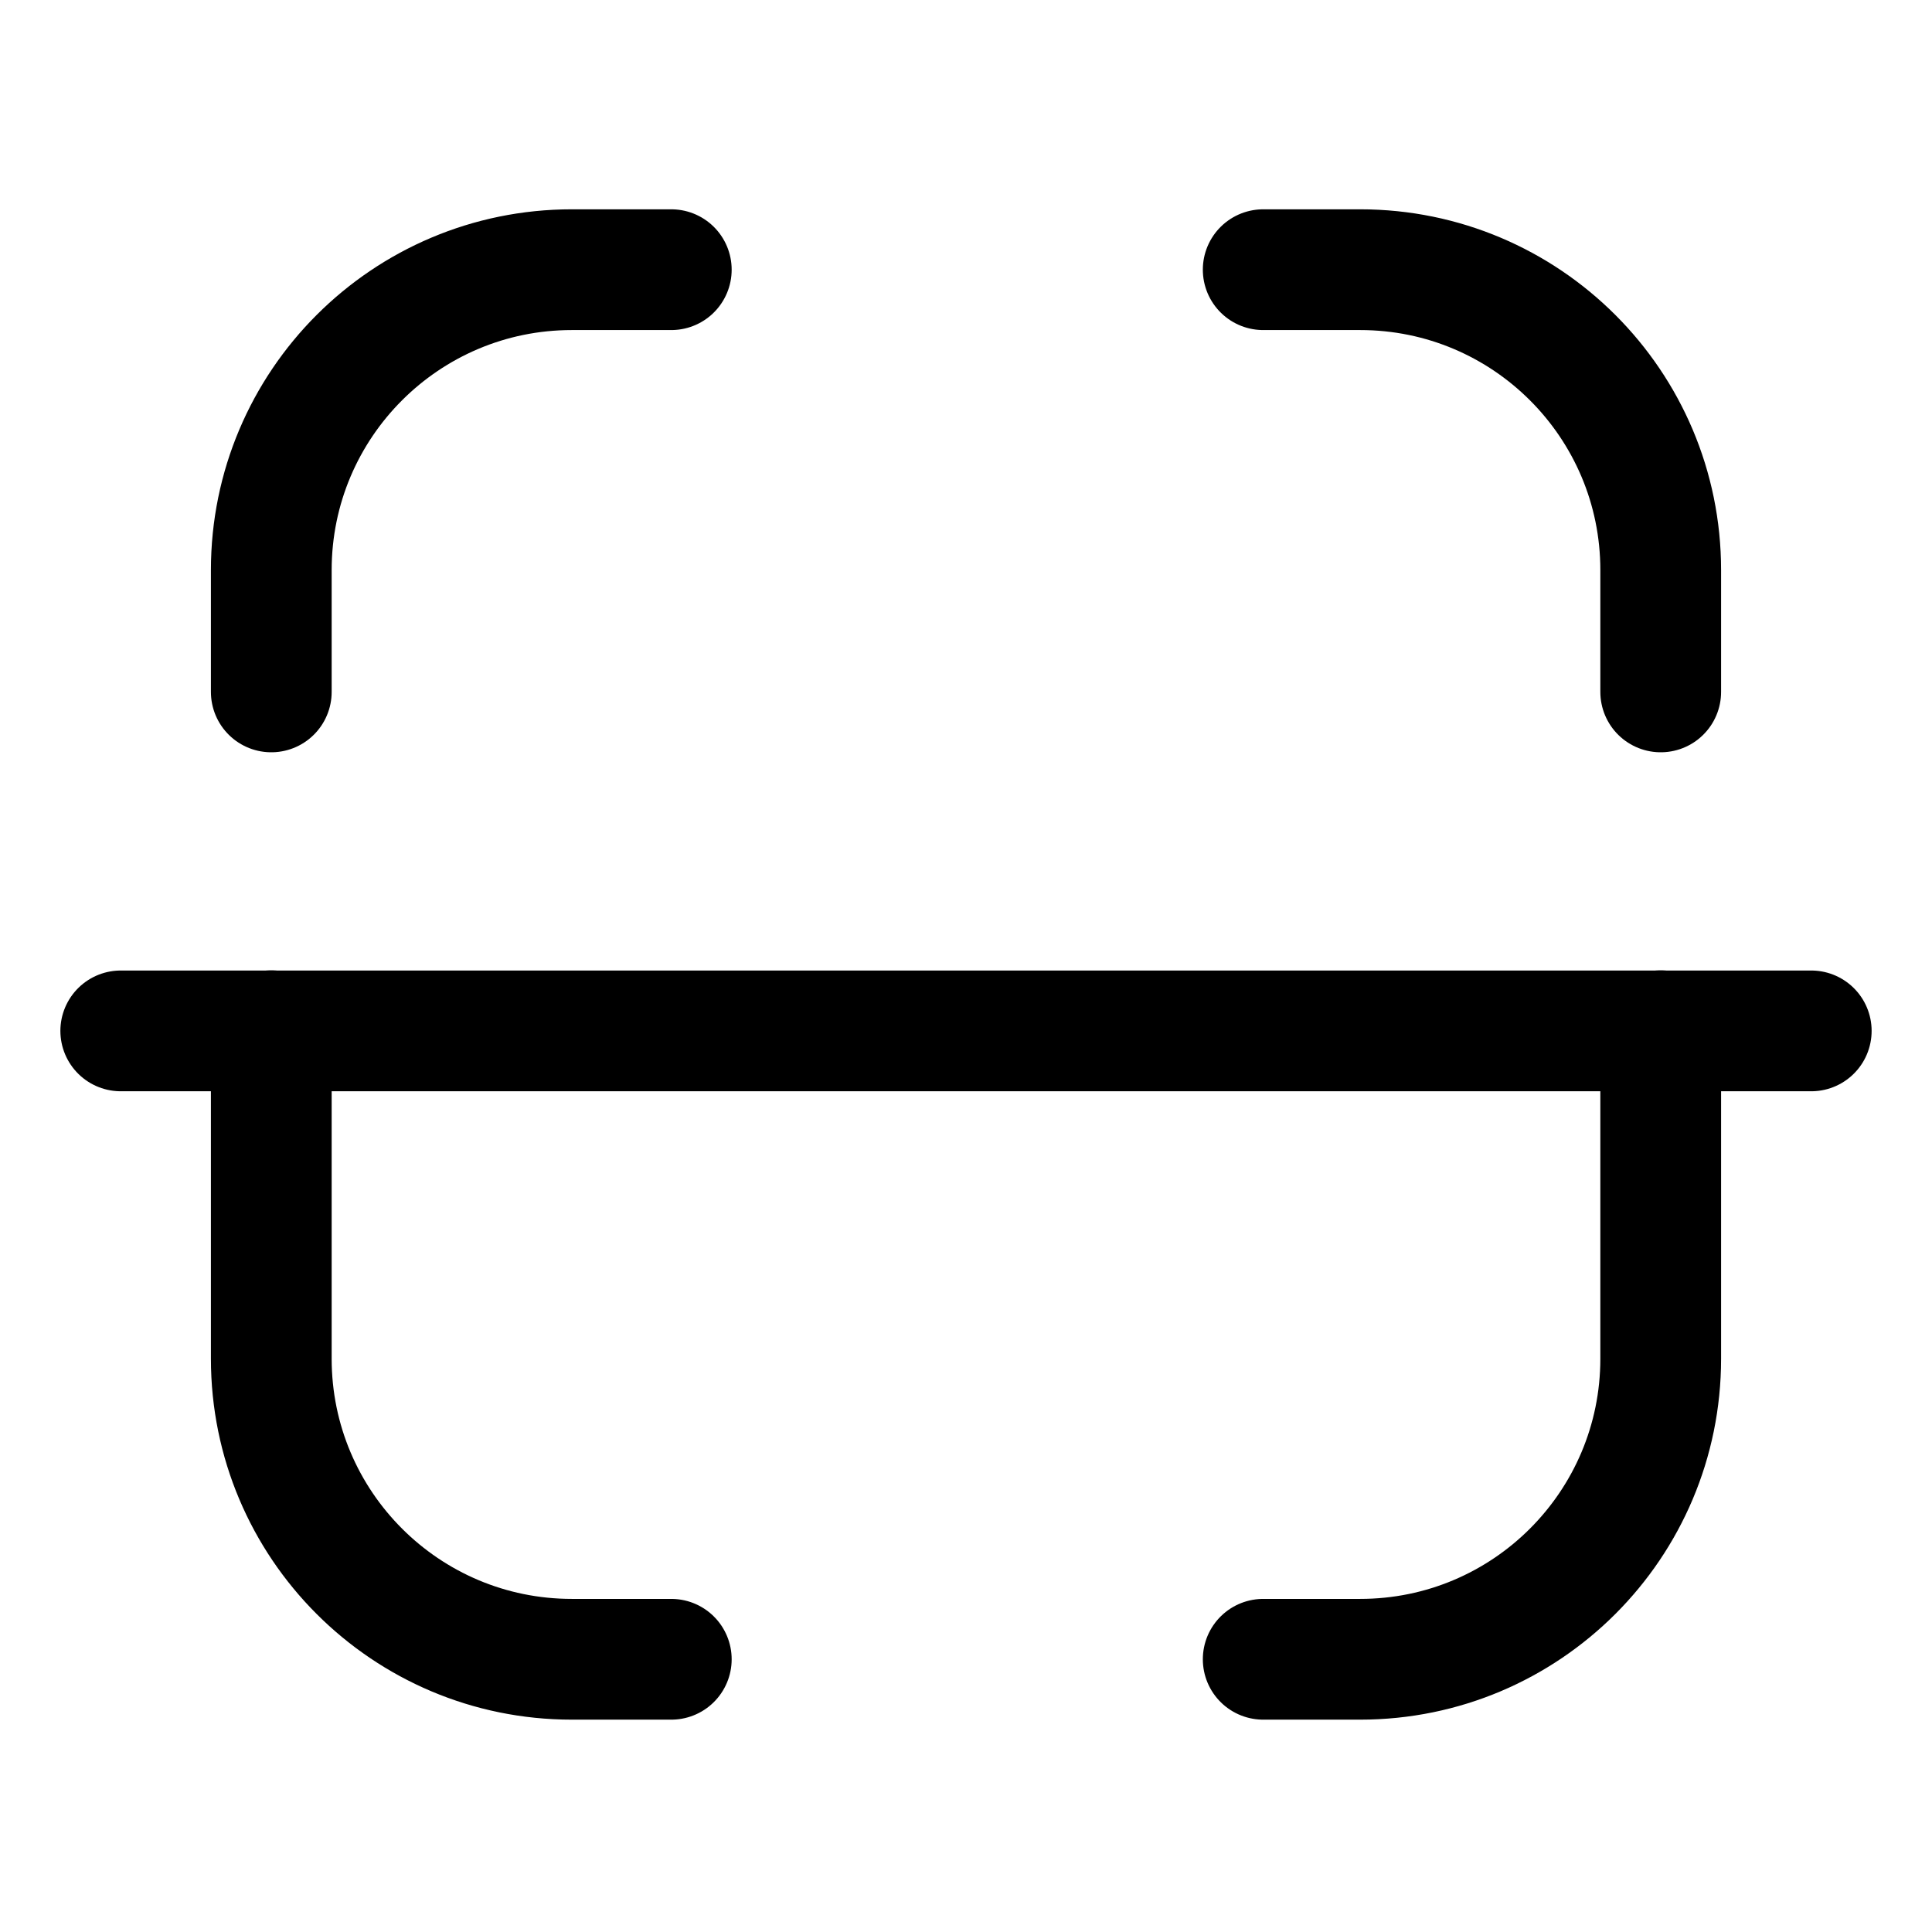
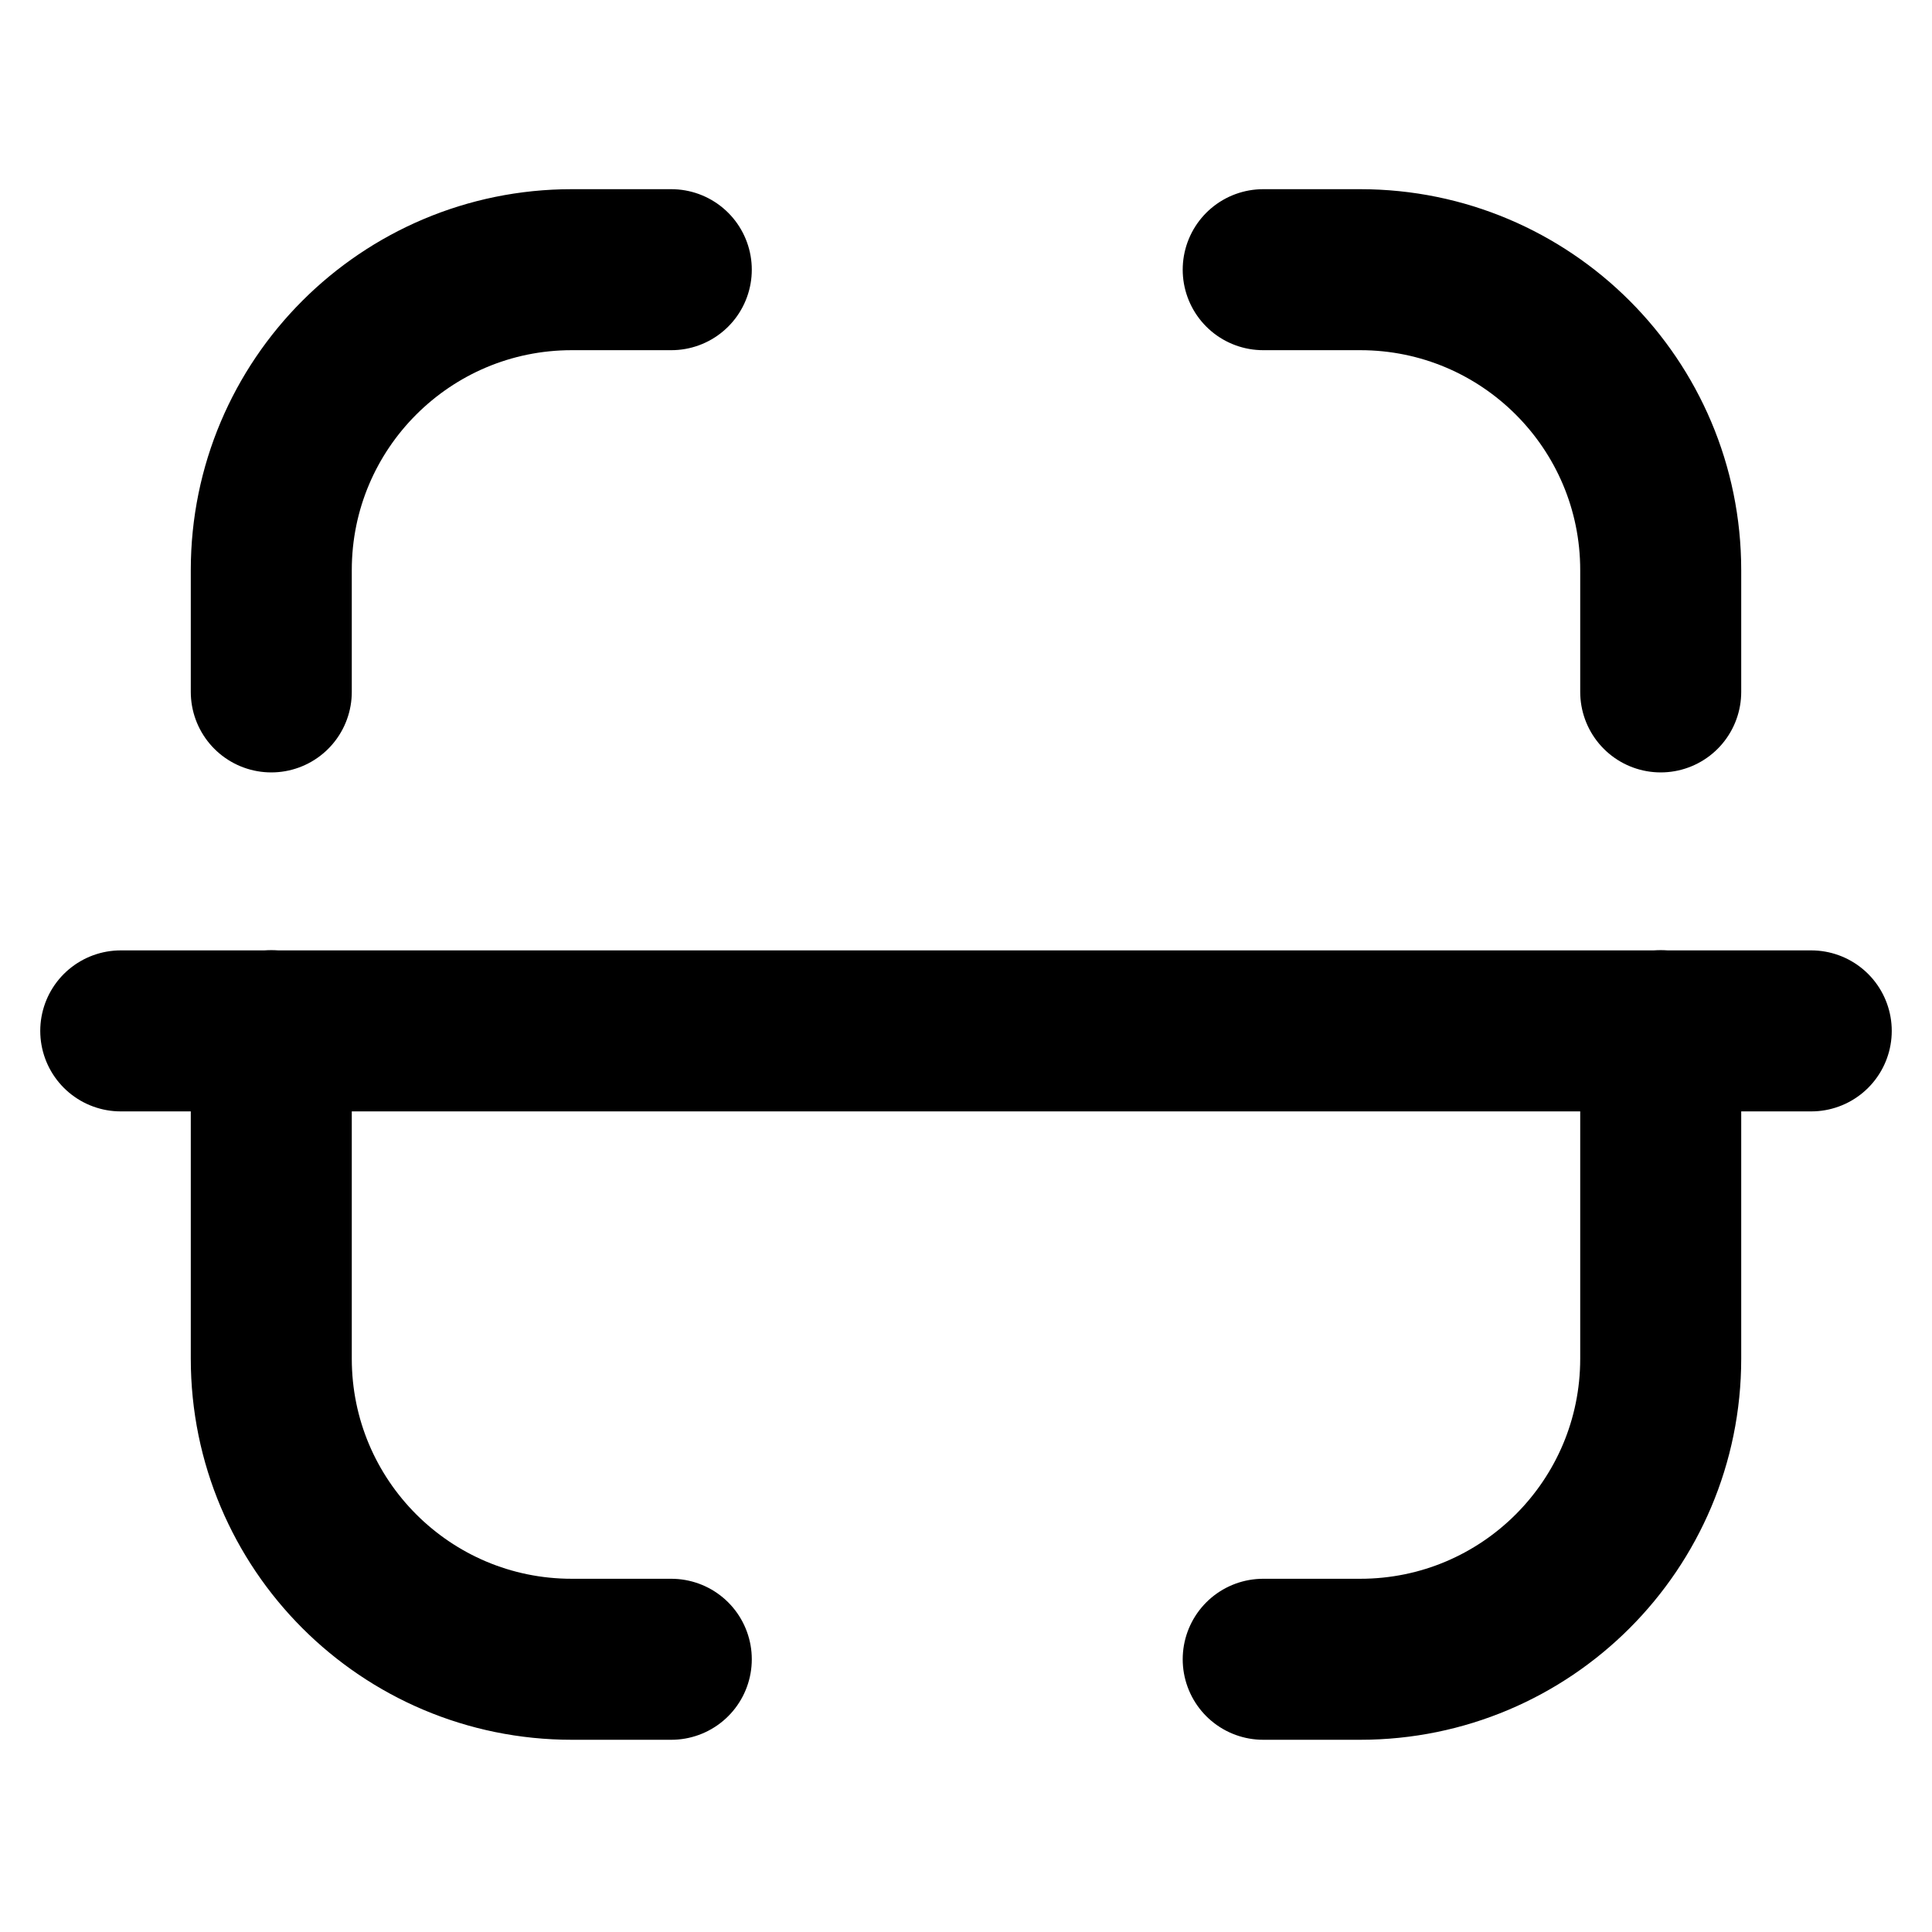
<svg xmlns="http://www.w3.org/2000/svg" width="24px" height="24px" viewBox="0 0 24 24" version="1.1">
-   <g id="Iconly/Light/Scan" stroke="#000000" stroke-width="1.5" fill="none" fill-rule="evenodd" stroke-linecap="round" stroke-linejoin="round">
-     <g id="Scan" transform="translate(1.5, 3.3501)" stroke="#000000" stroke-width="1.5">
+   <g id="Iconly/Light/Scan" stroke="#000000" stroke-width="2" fill="none" fill-rule="evenodd" stroke-linecap="round" stroke-linejoin="round">
+     <g id="Scan" transform="translate(1.5, 3.3501)" stroke="#000000" stroke-width="2">
      <line x1="21" y1="9.456" x2="0" y2="9.456" id="Stroke-1" />
      <path d="M19.13,5.245 L19.13,3.732 C19.13,1.671 17.459,1.77635684e-15 15.397,1.77635684e-15 L14.192,1.77635684e-15" id="Stroke-3" />
      <path d="M1.87,5.245 L1.87,3.732 C1.87,1.671 3.541,1.77635684e-15 5.603,1.77635684e-15 L6.839,1.77635684e-15" id="Stroke-5" />
      <path d="M19.13,9.454 L19.13,13.528 C19.13,15.591 17.459,17.262 15.397,17.262 L14.192,17.262" id="Stroke-7" />
      <path d="M1.87,9.454 L1.87,13.528 C1.87,15.591 3.541,17.262 5.603,17.262 L6.839,17.262" id="Stroke-9" />
    </g>
  </g>
</svg>
